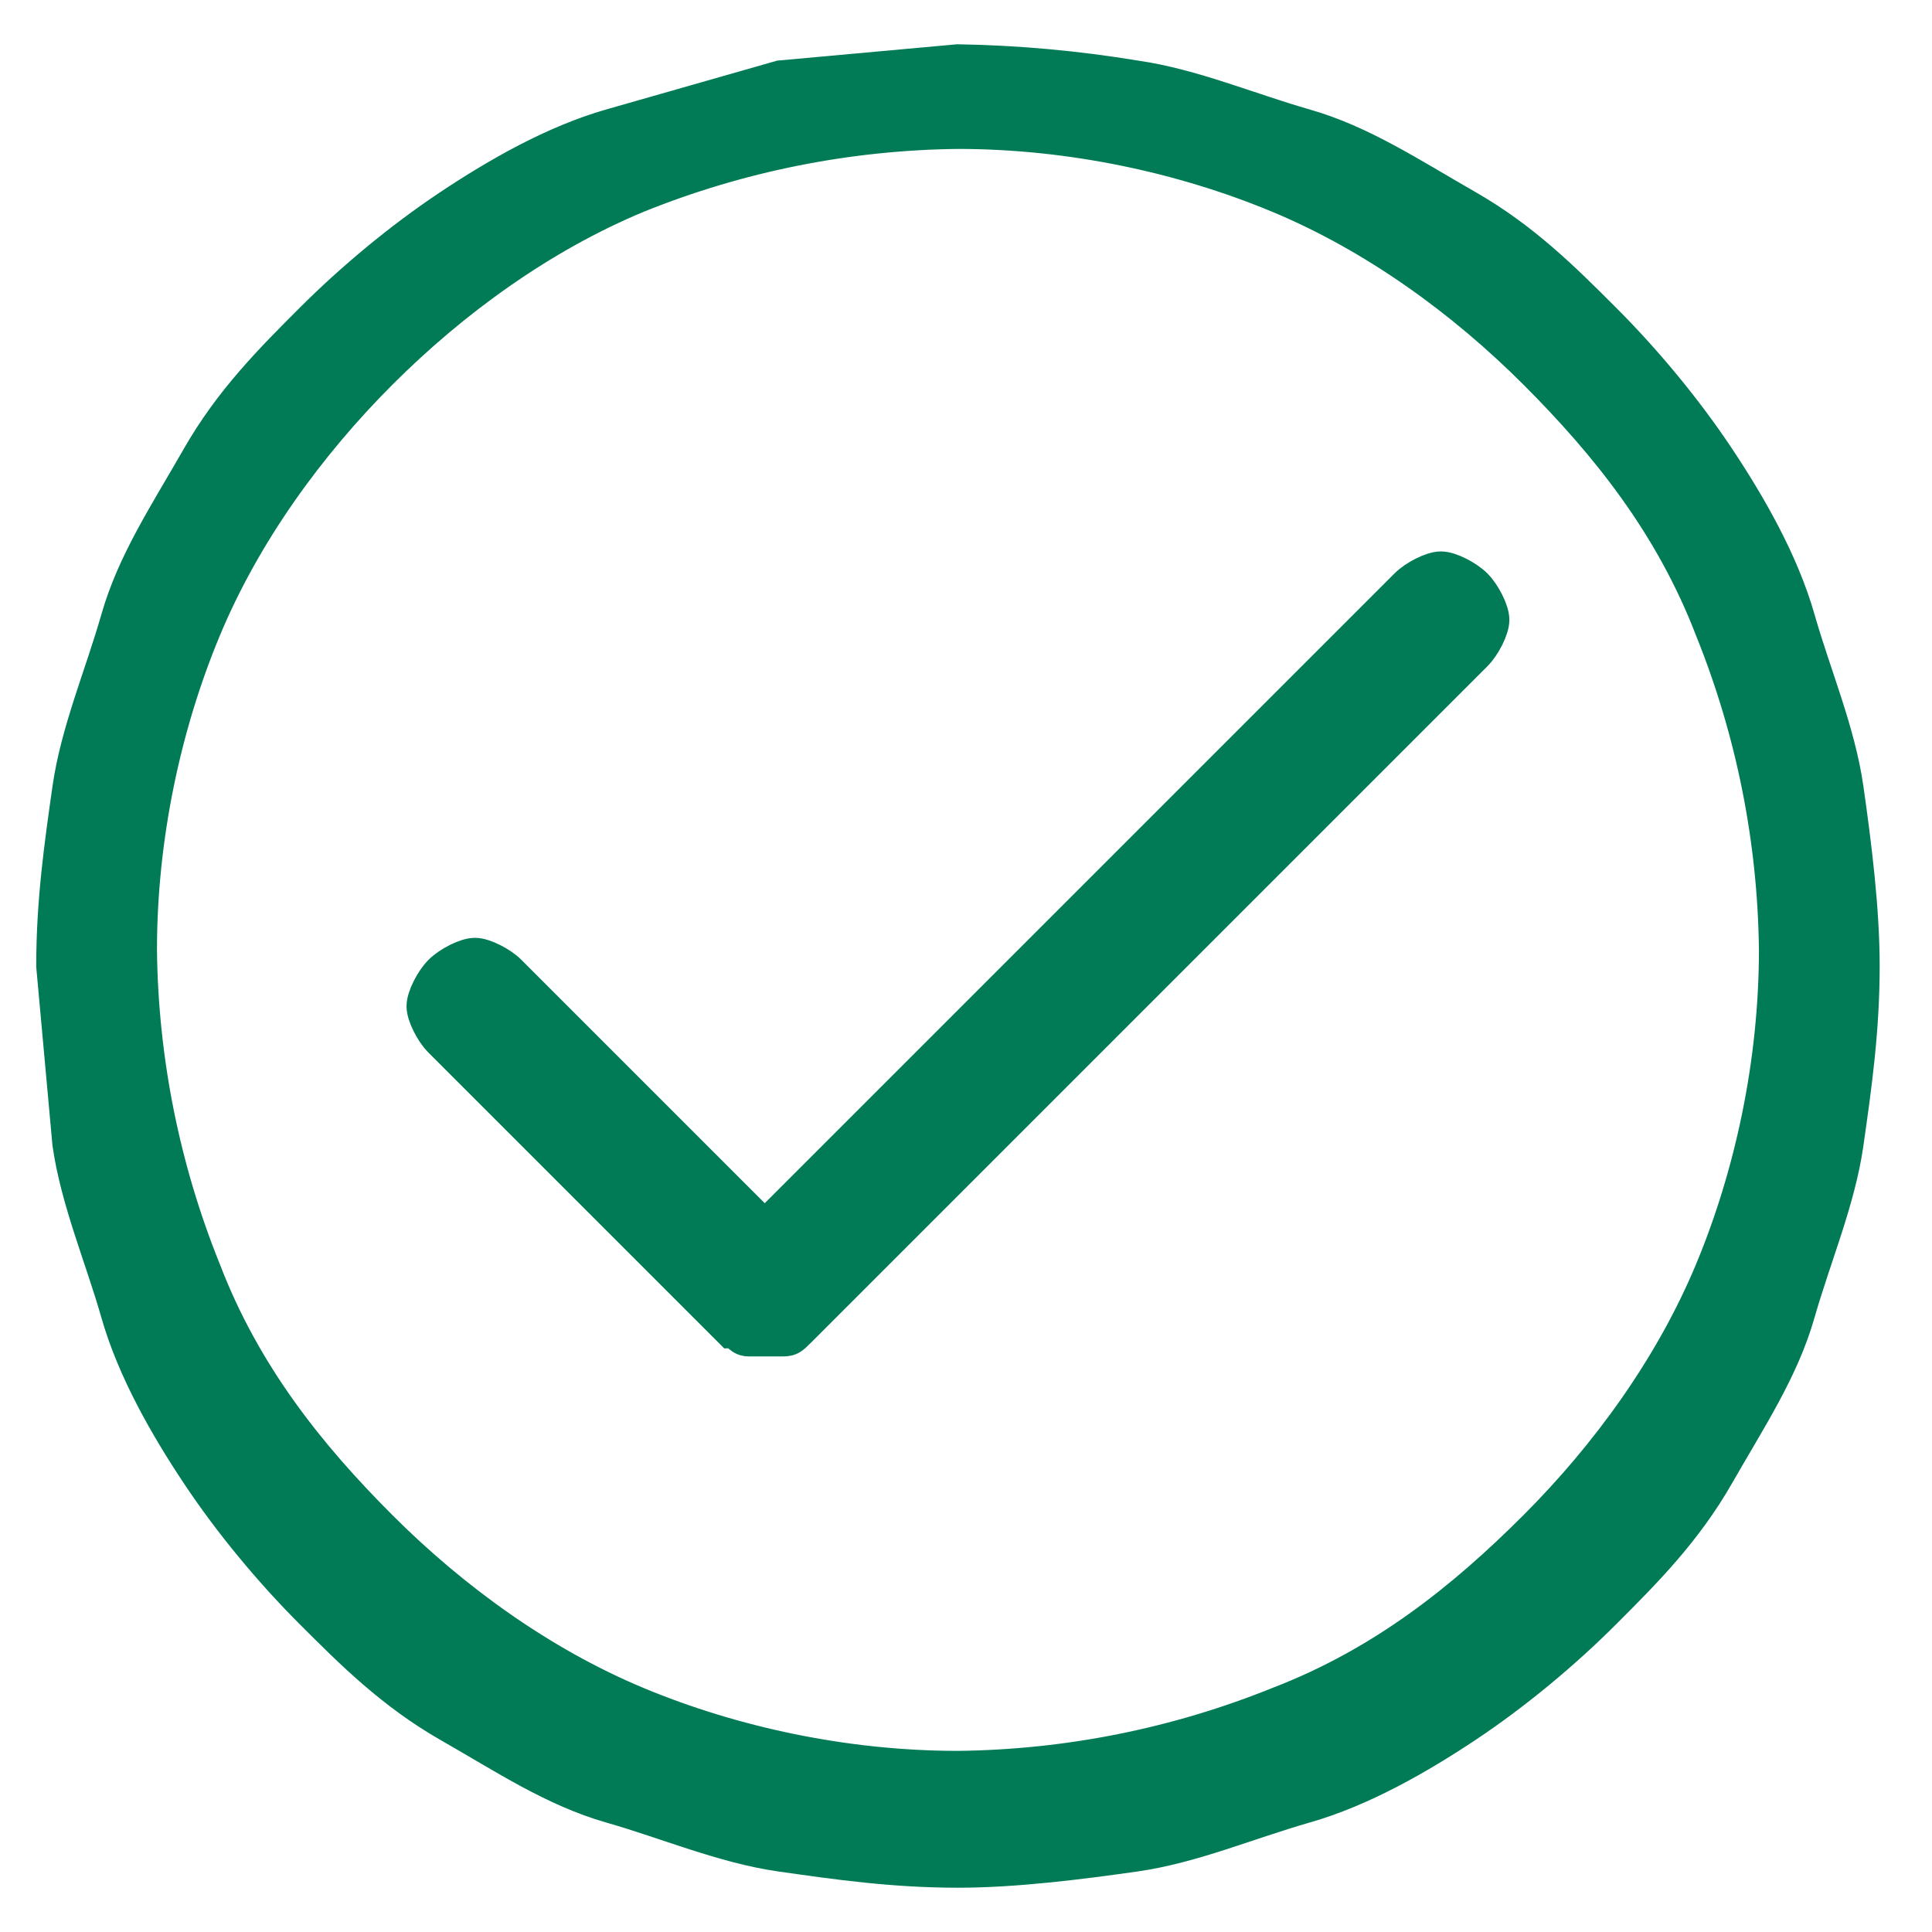
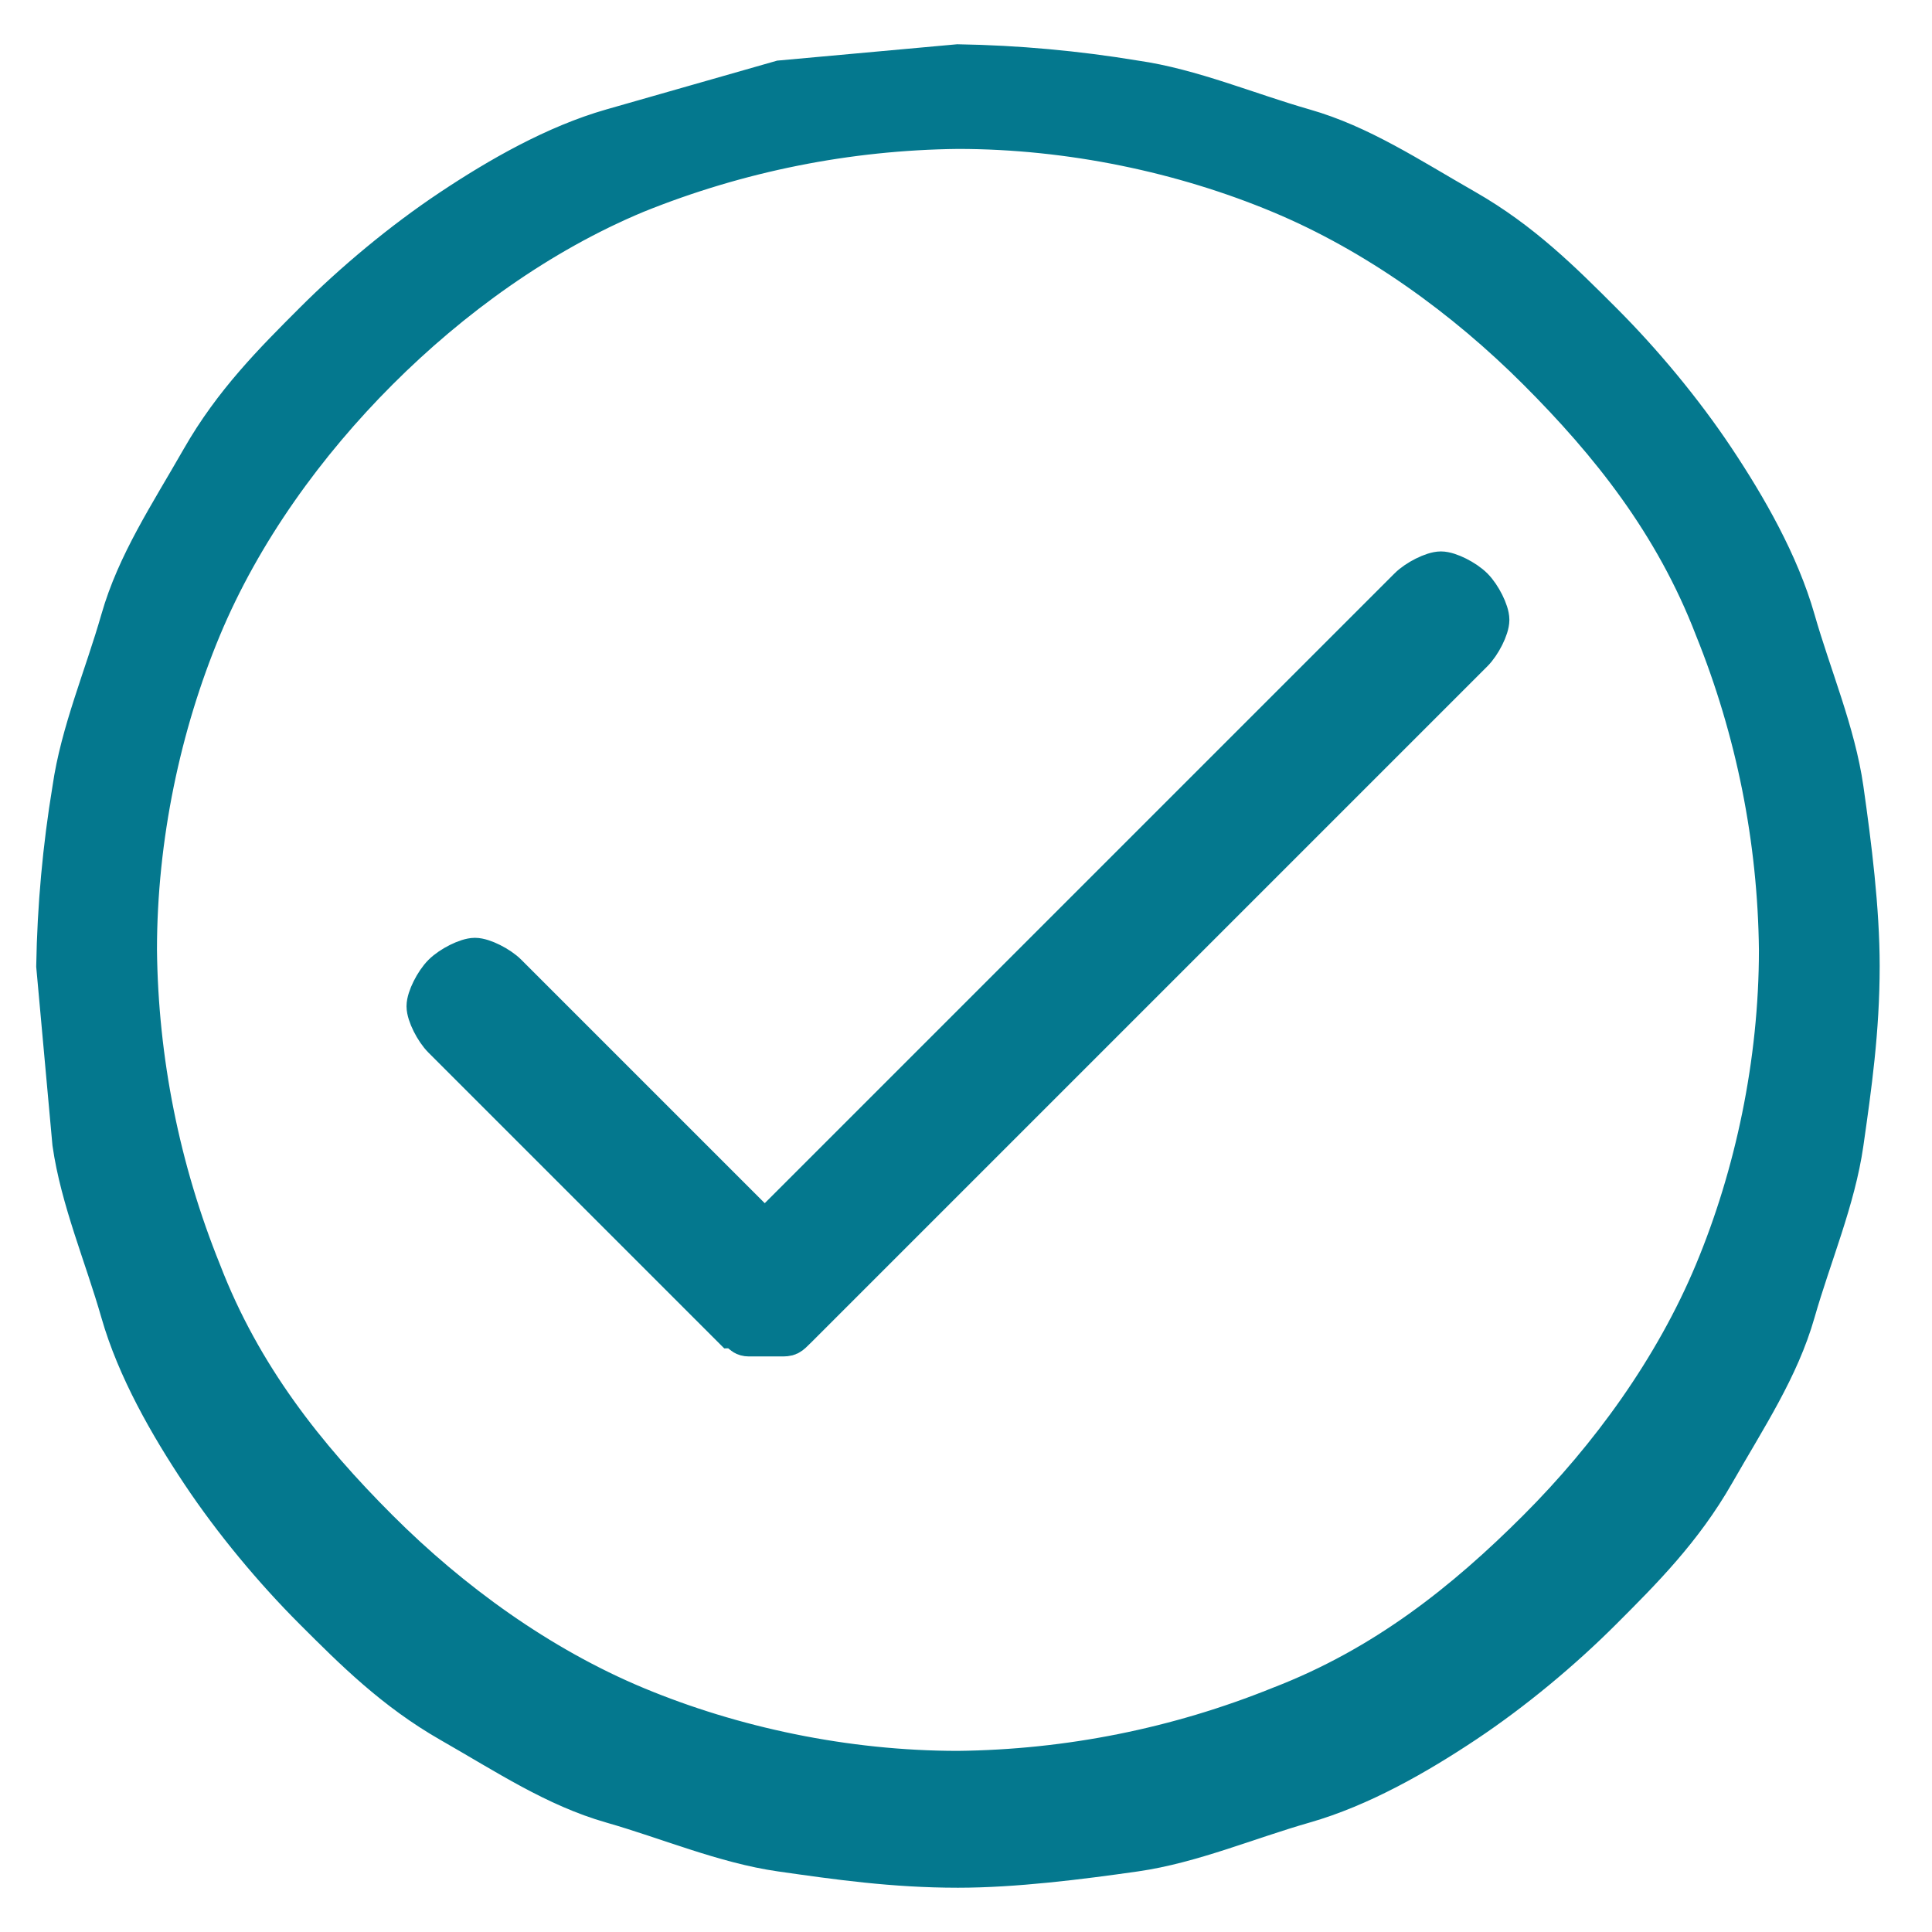
- <svg xmlns="http://www.w3.org/2000/svg" width="24" height="24">
-   <path d="M9.7 23c-.7-.1-1.4-.4-2.1-.6s-1.3-.6-2-1-1.2-.9-1.7-1.4-1-1.1-1.4-1.7-.8-1.3-1-2-.5-1.4-.6-2.1L.7 12c0-.8.1-1.5.2-2.2s.4-1.4.6-2.1.6-1.3 1-2S3.4 4.5 3.9 4 5 3 5.6 2.6s1.3-.8 2-1L9.7 1l2.2-.2a15 15 0 0 1 2.2.2c.7.1 1.4.4 2.1.6s1.3.6 2 1 1.2.9 1.7 1.4 1 1.1 1.4 1.7.8 1.3 1 2 .5 1.4.6 2.1.2 1.5.2 2.2c0 .8-.1 1.5-.2 2.2s-.4 1.4-.6 2.1-.6 1.3-1 2-.9 1.2-1.4 1.7-1.1 1-1.7 1.4-1.3.8-2 1-1.4.5-2.1.6-1.5.2-2.2.2c-.8 0-1.5-.1-2.2-.2zM7.9 2.4c-1.2.5-2.3 1.3-3.2 2.2S3 6.6 2.5 7.8s-.8 2.6-.8 4a11 11 0 0 0 .8 4c.5 1.3 1.3 2.3 2.2 3.2s2 1.7 3.2 2.2 2.6.8 4 .8a11 11 0 0 0 4-.8c1.3-.5 2.3-1.3 3.2-2.2s1.7-2 2.2-3.2.8-2.6.8-4a11 11 0 0 0-.8-4c-.5-1.3-1.3-2.3-2.2-3.2s-2-1.7-3.2-2.2-2.6-.8-4-.8a11 11 0 0 0-4 .8zm1.4 14.2c-.1 0-.1-.1-.2-.1l-3.6-3.6c-.1-.1-.2-.3-.2-.4s.1-.3.2-.4.3-.2.4-.2.3.1.4.2l3.2 3.2 8-8c.1-.1.3-.2.4-.2s.3.1.4.2.2.3.2.4-.1.3-.2.4l-8.4 8.4c-.1.1-.1.1-.2.1h-.4z" fill="#007b56" stroke="#007b56" stroke-width=".5" fill-rule="evenodd" />
+ <svg xmlns="http://www.w3.org/2000/svg" xmlns:xlink="http://www.w3.org/1999/xlink" viewBox="0 0 24 24">
+   <use xlink:href="#A" fill="#04788e" />
+   <use xlink:href="#A" fill="none" stroke="#04788e" stroke-width=".5" />
+   <defs>
+     <path id="A" d="M9.7 23c-.7-.1-1.4-.4-2.1-.6s-1.3-.6-2-1-1.2-.9-1.7-1.4-1-1.1-1.4-1.7-.8-1.3-1-2-.5-1.4-.6-2.1L.7 12a15 15 0 0 1 .2-2.2c.1-.7.4-1.4.6-2.1s.6-1.3 1-2S3.4 4.5 3.9 4 5 3 5.6 2.6s1.3-.8 2-1L9.7 1l2.2-.2a15 15 0 0 1 2.2.2c.7.1 1.4.4 2.1.6s1.3.6 2 1 1.2.9 1.7 1.4 1 1.1 1.4 1.7.8 1.3 1 2 .5 1.4.6 2.1.2 1.5.2 2.2c0 .8-.1 1.5-.2 2.2s-.4 1.4-.6 2.1-.6 1.3-1 2-.9 1.2-1.4 1.7-1.1 1-1.7 1.4-1.3.8-2 1-1.4.5-2.1.6-1.5.2-2.2.2c-.8 0-1.5-.1-2.2-.2zM7.9 2.4c-1.2.5-2.3 1.3-3.2 2.2S3 6.6 2.5 7.8s-.8 2.6-.8 4a11 11 0 0 0 .8 4c.5 1.3 1.3 2.3 2.2 3.2s2 1.7 3.2 2.2 2.6.8 4 .8a11 11 0 0 0 4-.8c1.3-.5 2.3-1.3 3.2-2.2s1.7-2 2.2-3.2.8-2.6.8-4a11 11 0 0 0-.8-4c-.5-1.3-1.3-2.3-2.2-3.2s-2-1.7-3.2-2.2-2.6-.8-4-.8a11 11 0 0 0-4 .8zm1.4 14.2c-.1 0-.1-.1-.2-.1l-3.6-3.6c-.1-.1-.2-.3-.2-.4s.1-.3.2-.4.3-.2.4-.2.3.1.4.2l3.2 3.2 8-8c.1-.1.3-.2.4-.2s.3.1.4.2.2.3.2.4-.1.3-.2.4l-8.4 8.4c-.1.1-.1.1-.2.1h-.4z" />
+   </defs>
</svg>
